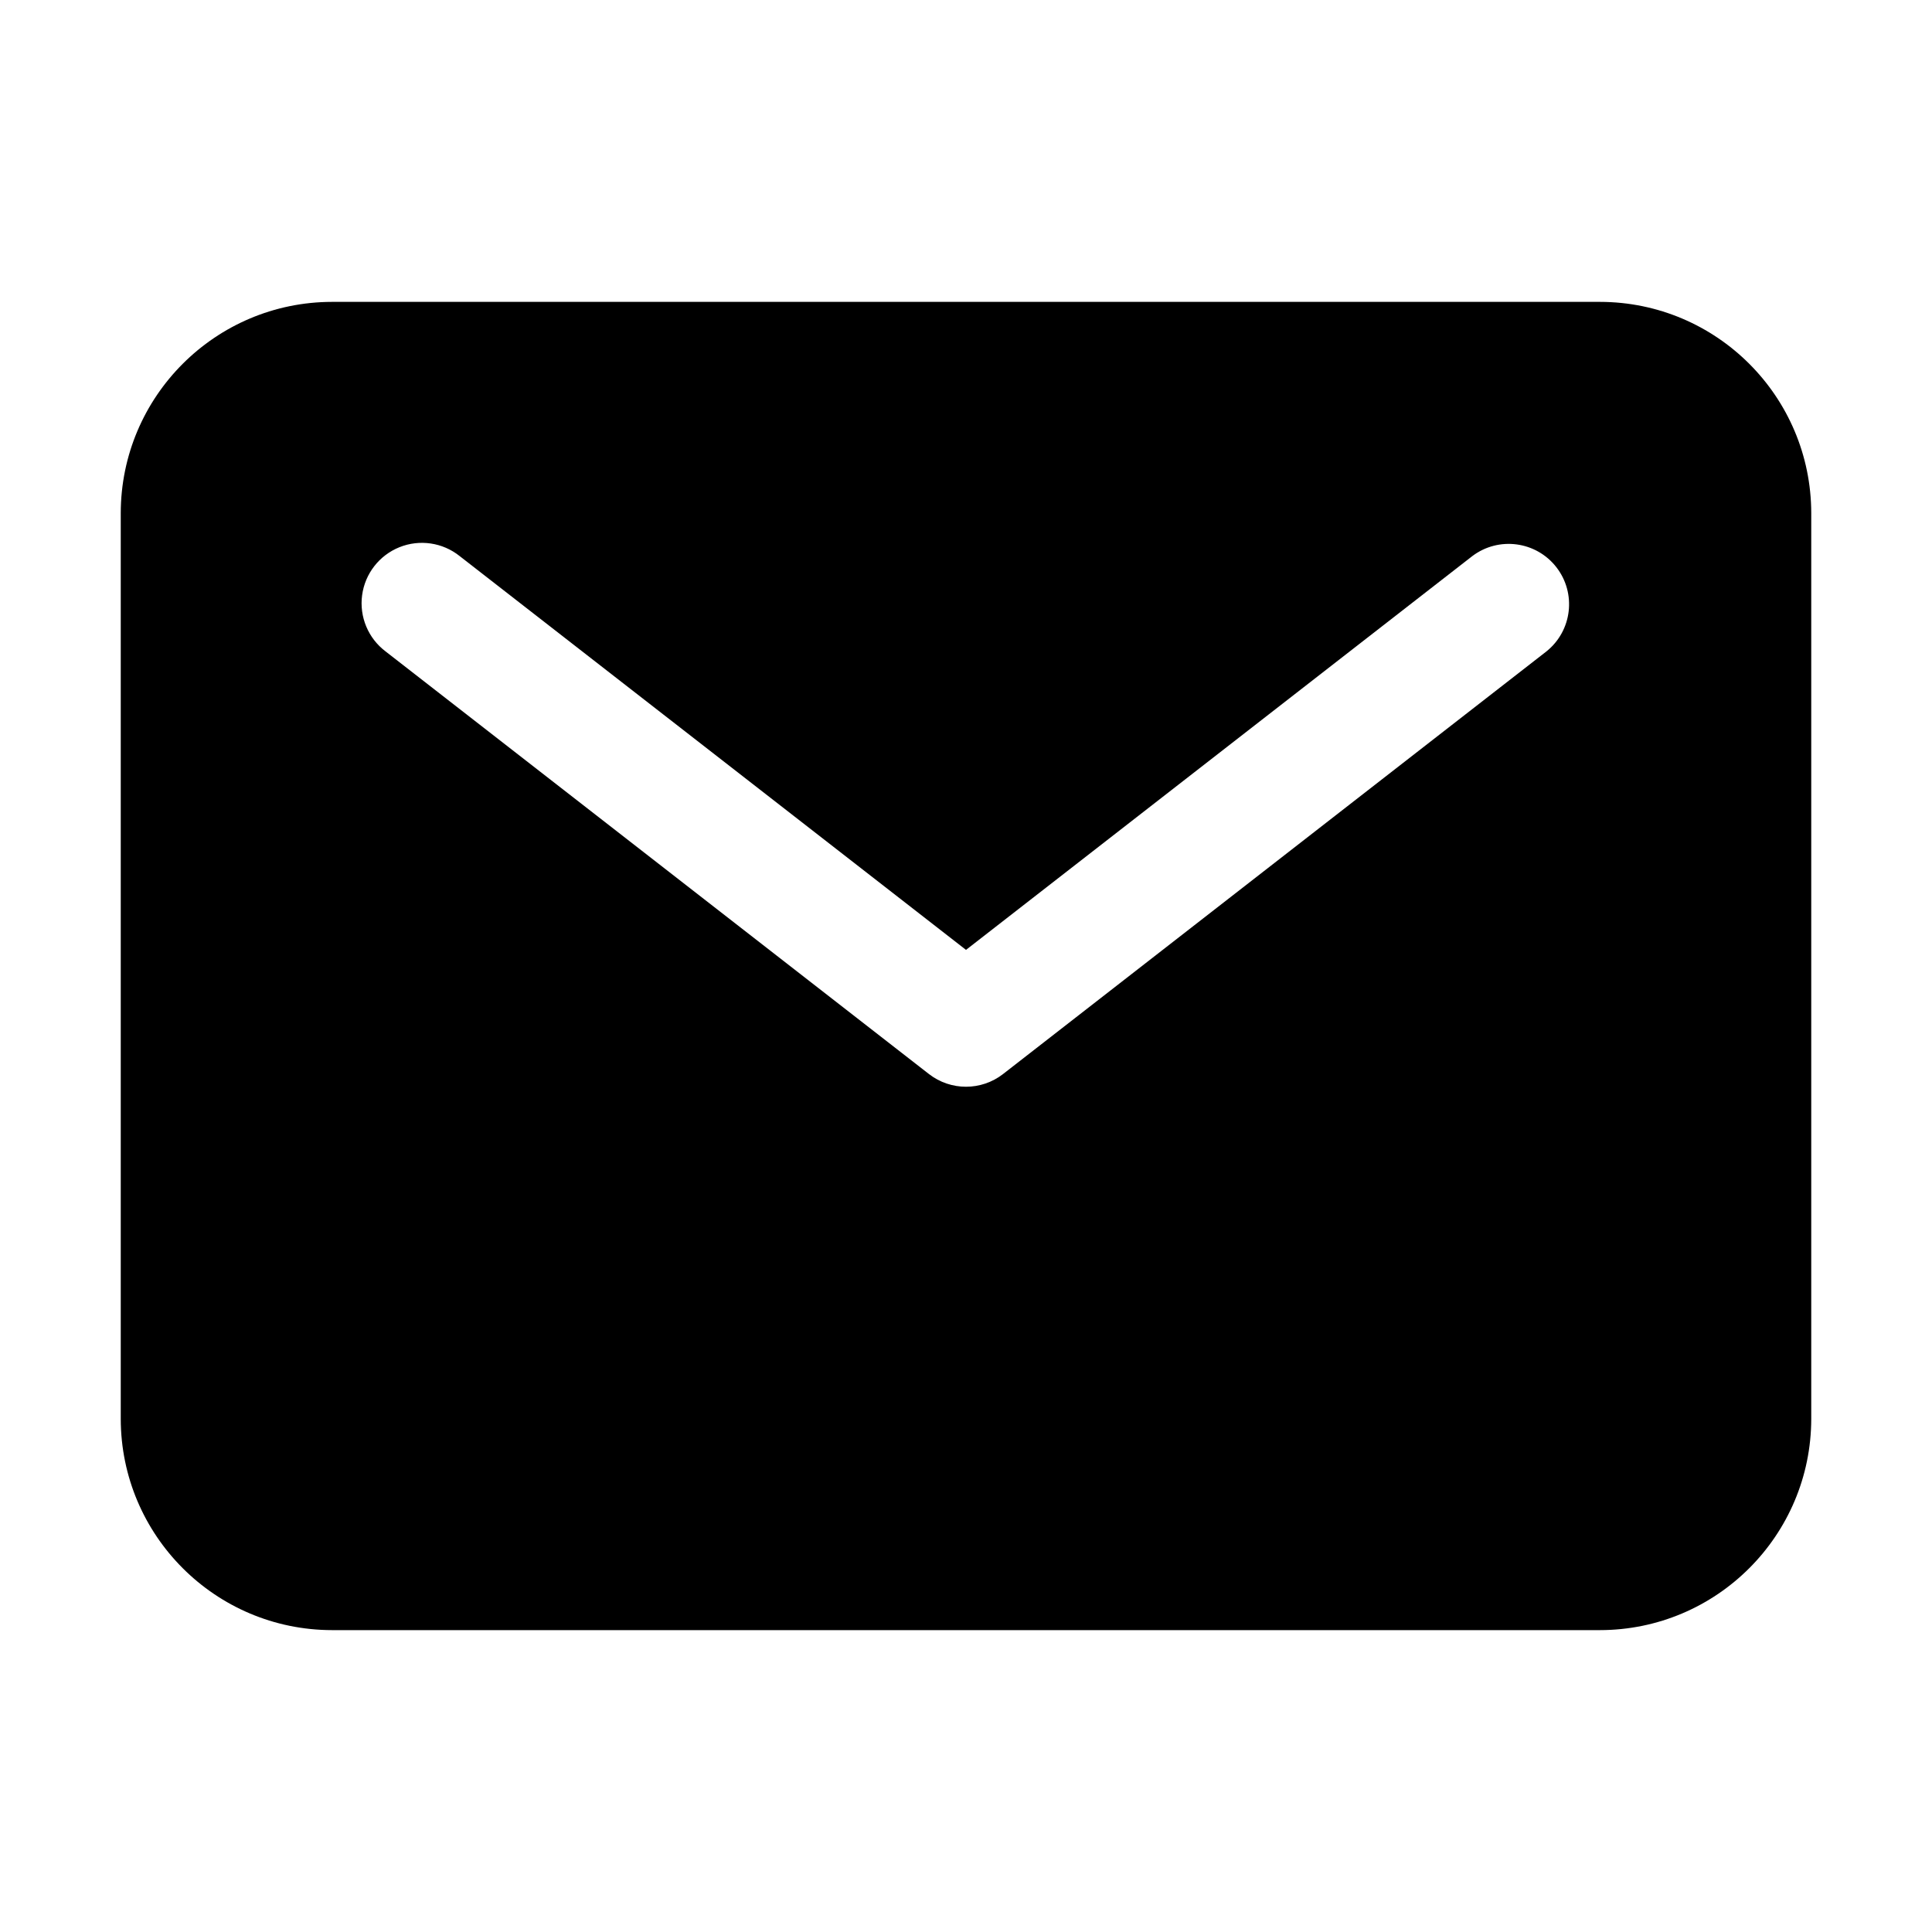
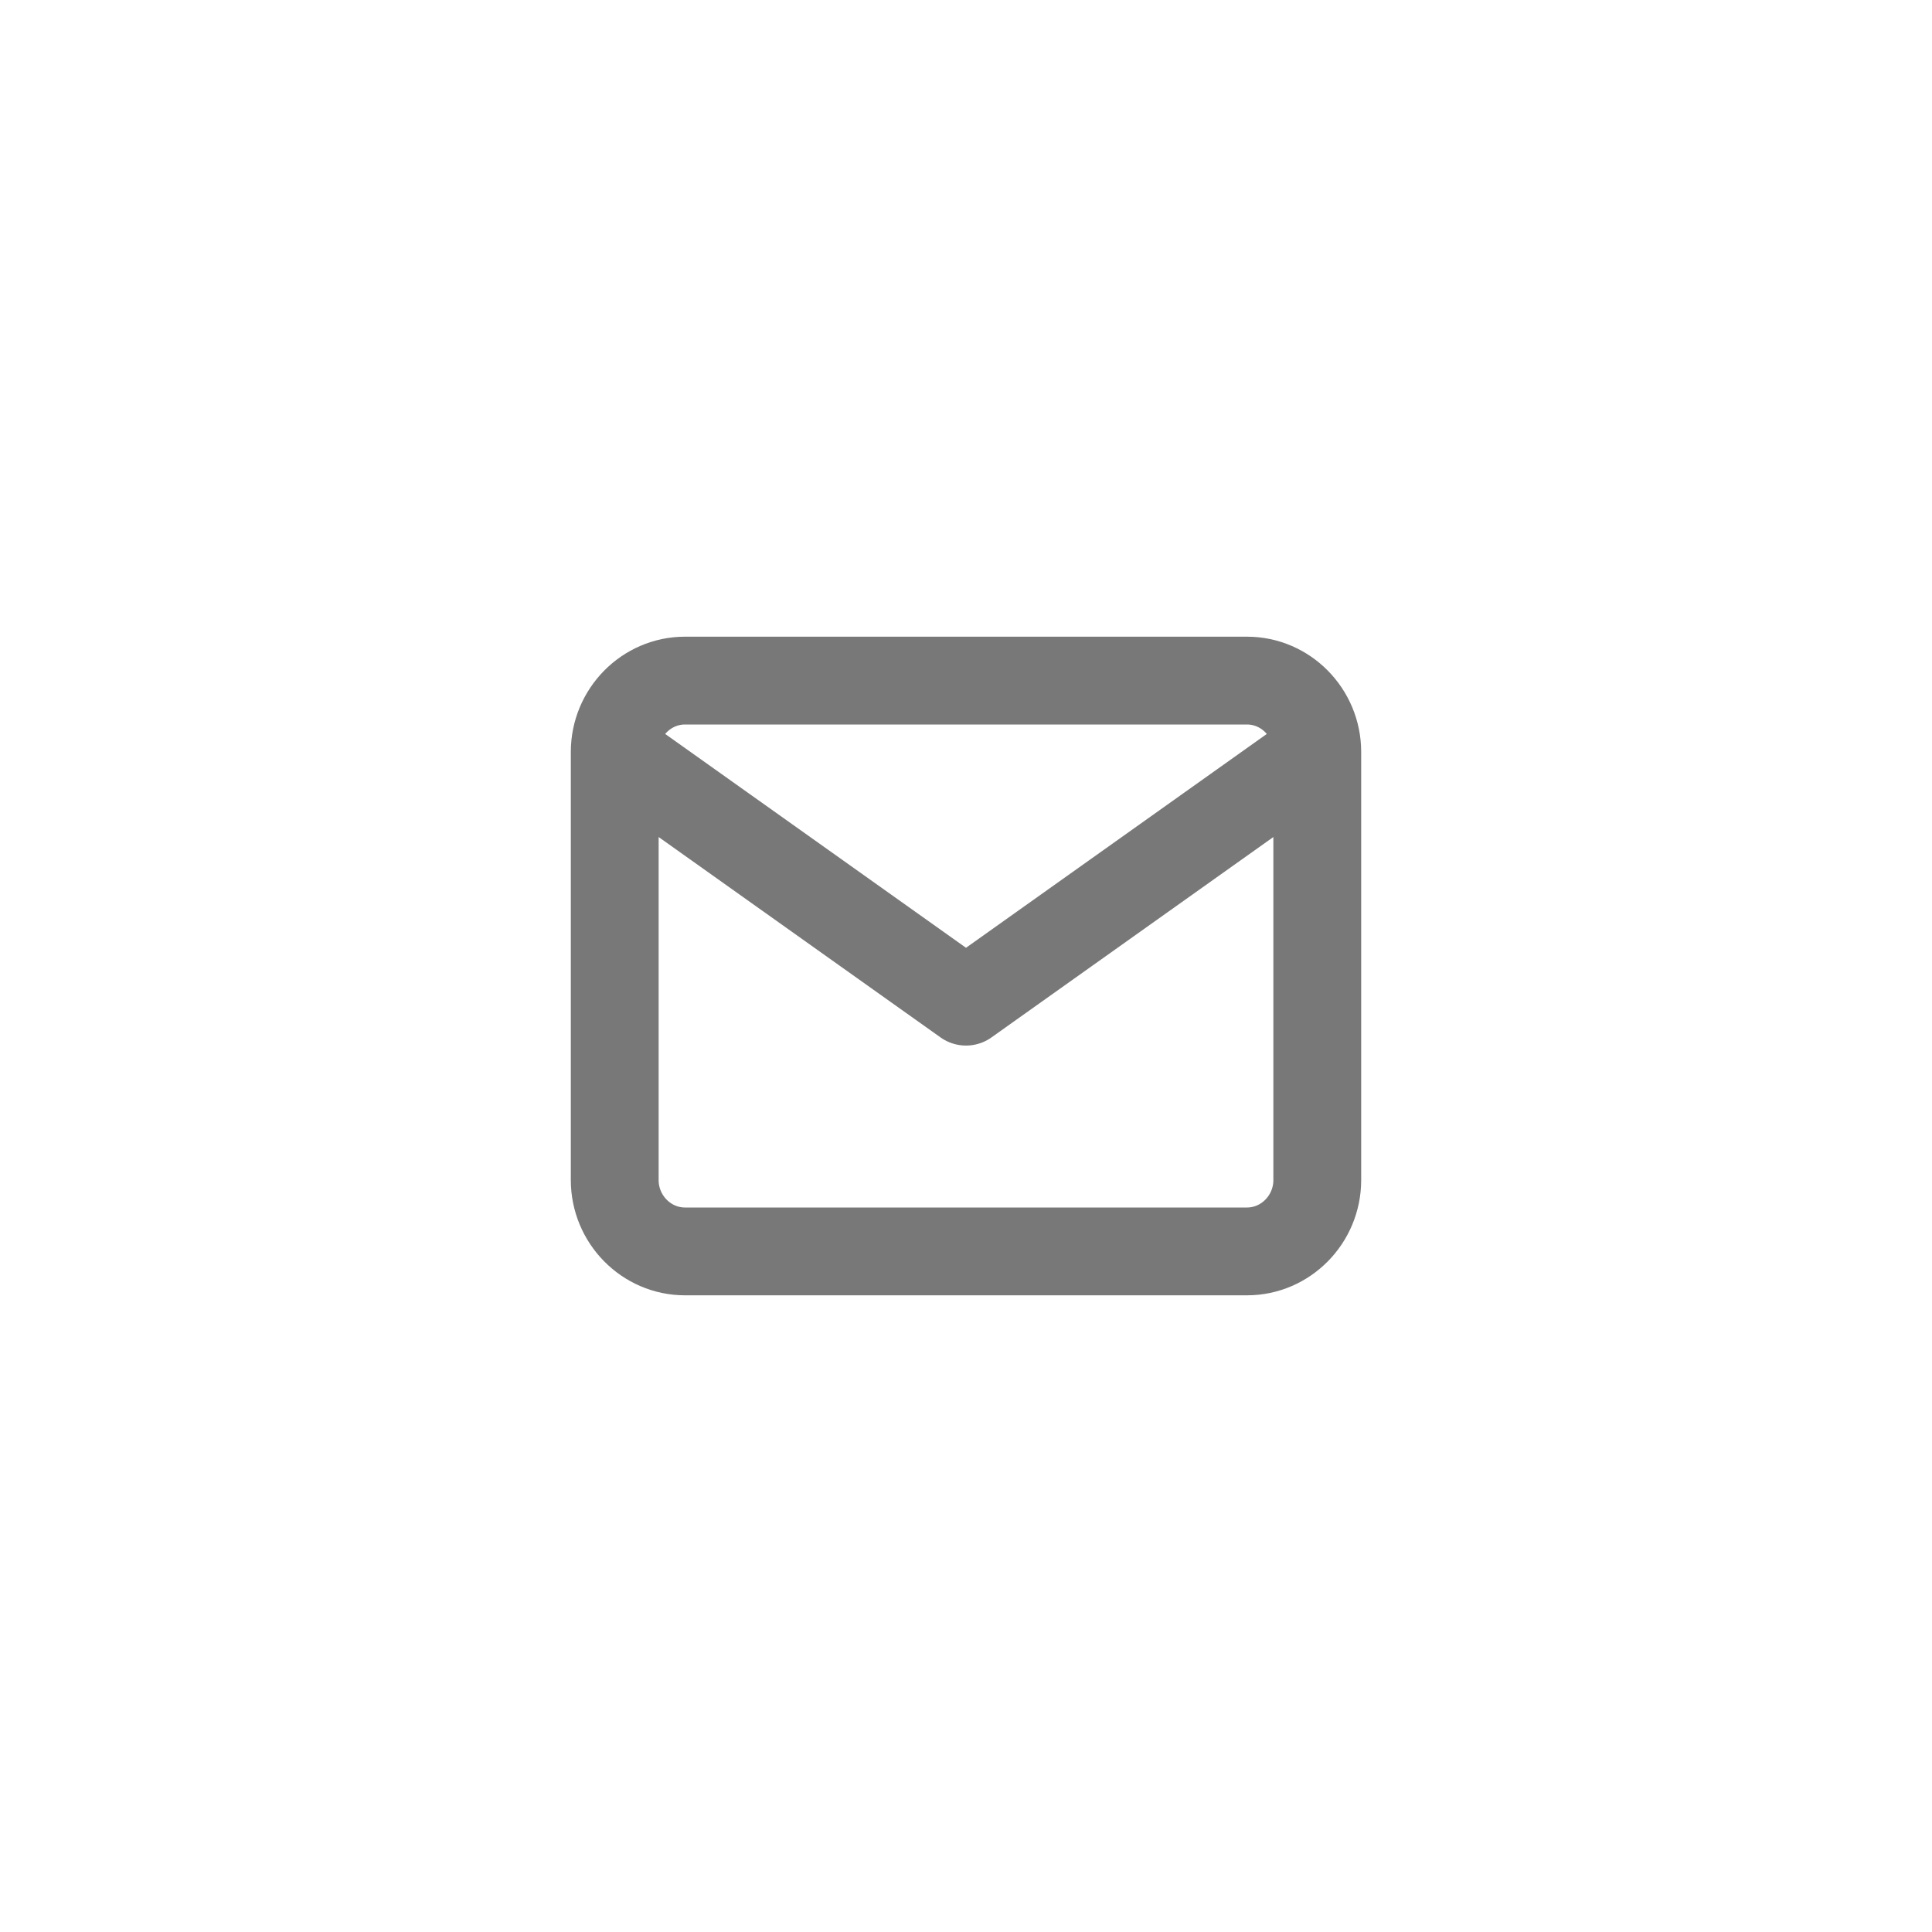
- <svg xmlns="http://www.w3.org/2000/svg" viewBox="0 0 512 512" fill="currentColor">
-   <path d="M424,80H88a56.06,56.06,0,0,0-56,56V376a56.06,56.06,0,0,0,56,56H424a56.06,56.06,0,0,0,56-56V136A56.06,56.06,0,0,0,424,80Zm-14.18,92.63-144,112a16,16,0,0,1-19.64,0l-144-112a16,16,0,1,1,19.64-25.26L256,251.73,390.18,147.37a16,16,0,0,1,19.64,25.26Z" />
+ <svg xmlns="http://www.w3.org/2000/svg" width="44" height="44" viewBox="0 0 44 44" fill="none">
+   <path d="M30 17.125C30 16.231 29.28 15.5 28.4 15.5H15.6C14.72 15.5 14 16.231 14 17.125M30 17.125V26.875C30 27.769 29.28 28.5 28.4 28.5H15.6C14.72 28.5 14 27.769 14 26.875V17.125M30 17.125L22 22.812L14 17.125" stroke="#787878" stroke-width="2" stroke-linecap="round" stroke-linejoin="round" />
</svg>
